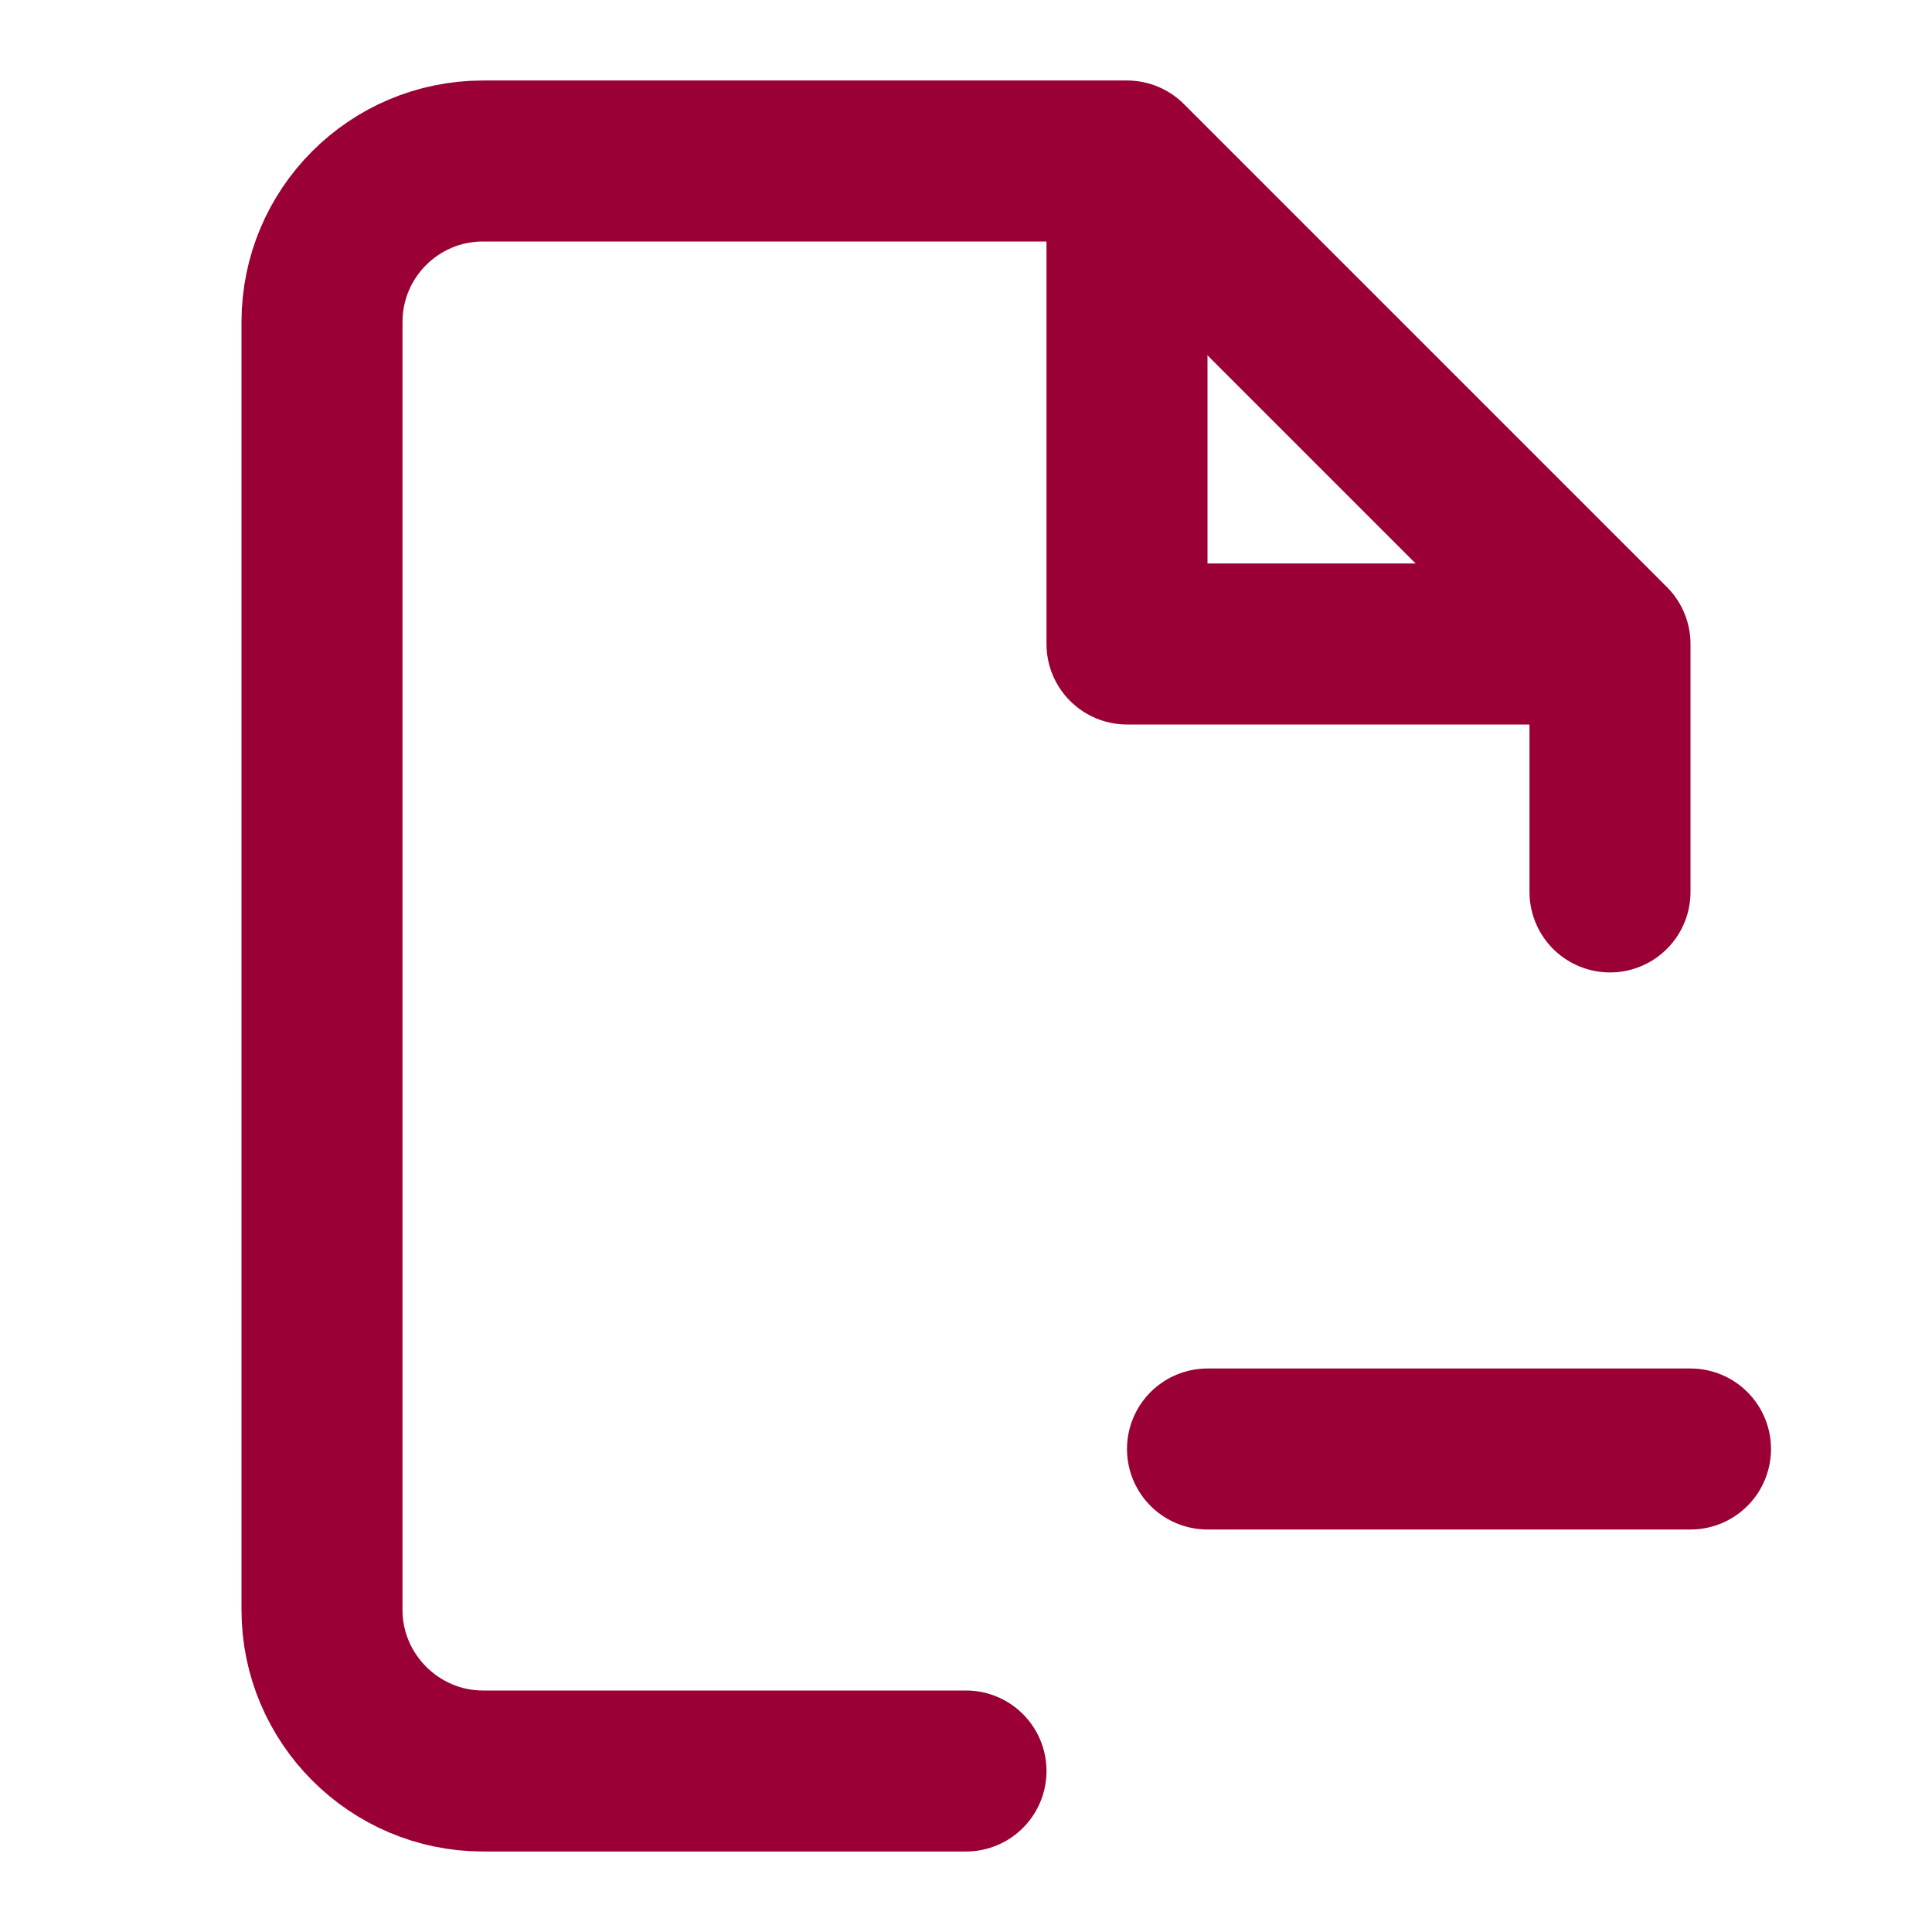
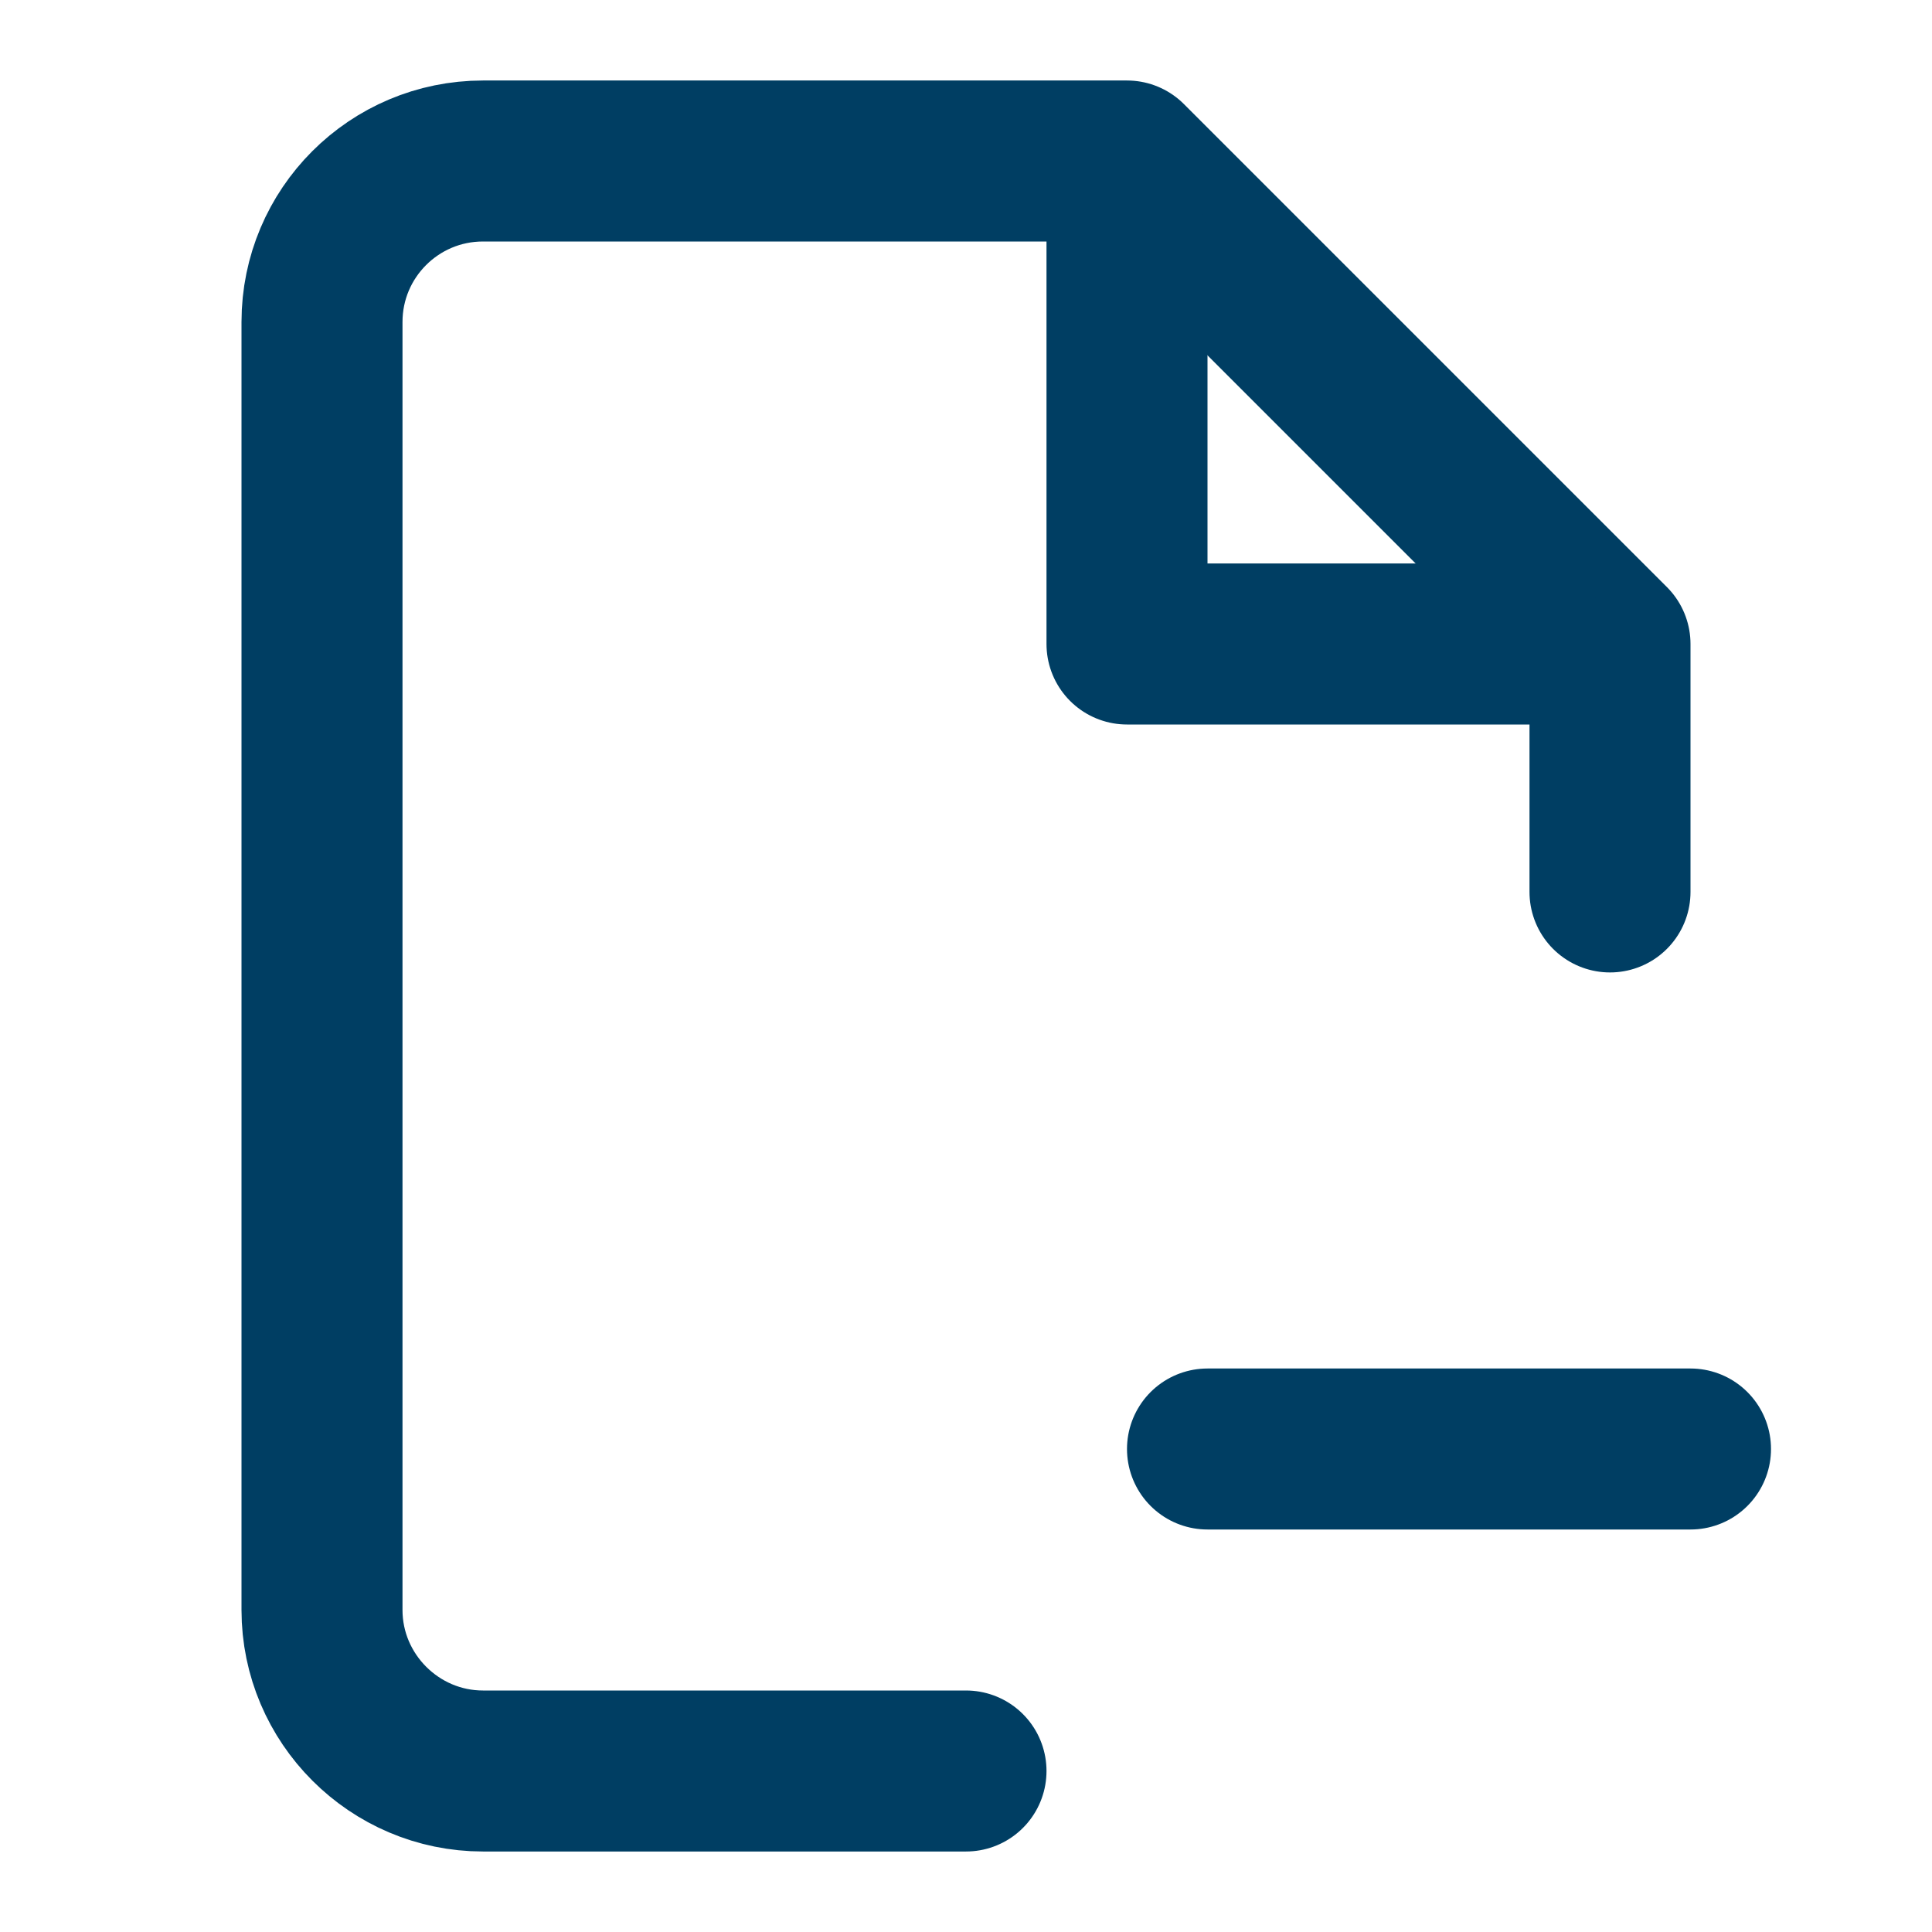
- <svg xmlns="http://www.w3.org/2000/svg" width="24" height="24" viewBox="0 0 24 24" fill="none" stroke="#9a0036" stroke-width="2" stroke-linecap="round" stroke-linejoin="round">
+ <svg xmlns="http://www.w3.org/2000/svg" width="24" height="24" viewBox="0 0 24 24" fill="none" stroke="#003E63" stroke-width="2" stroke-linecap="round" stroke-linejoin="round">
  <path d="M20 11.08V8l-6-6H6a2 2 0 0 0-2 2v16c0 1.1.9 2 2 2h6" />
  <path d="M14 3v5h5M15 18h6" />
</svg>
